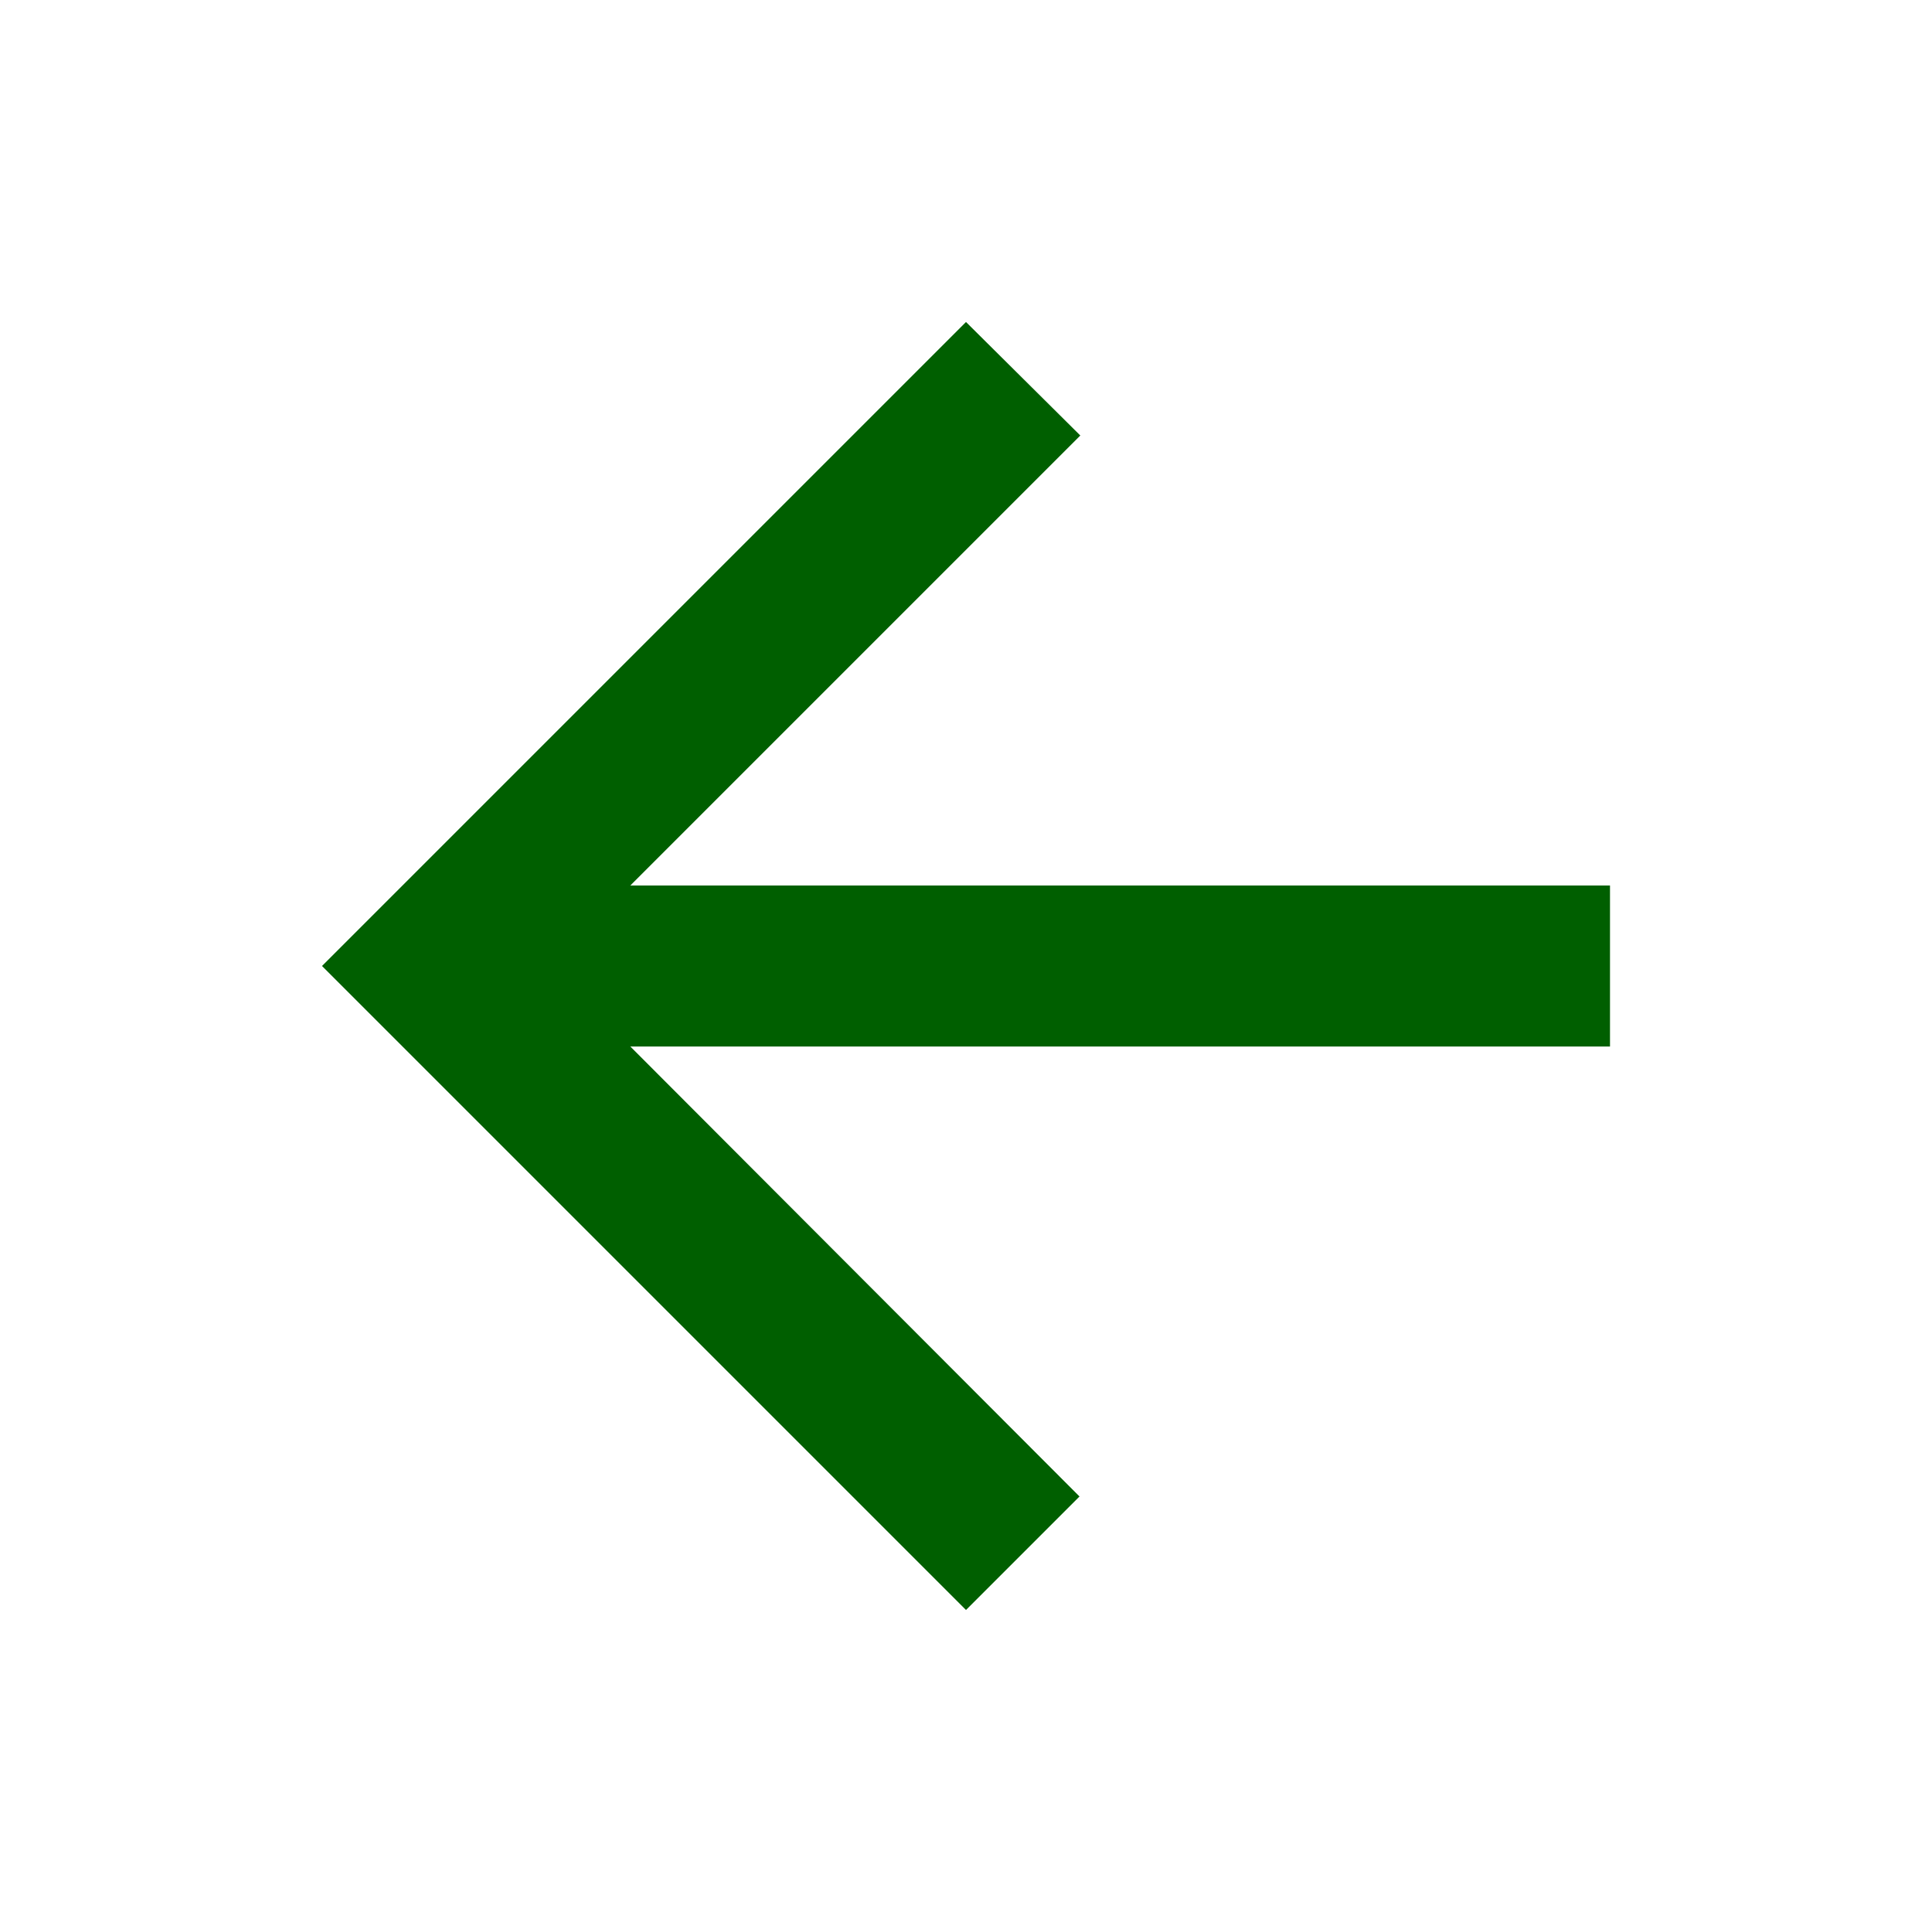
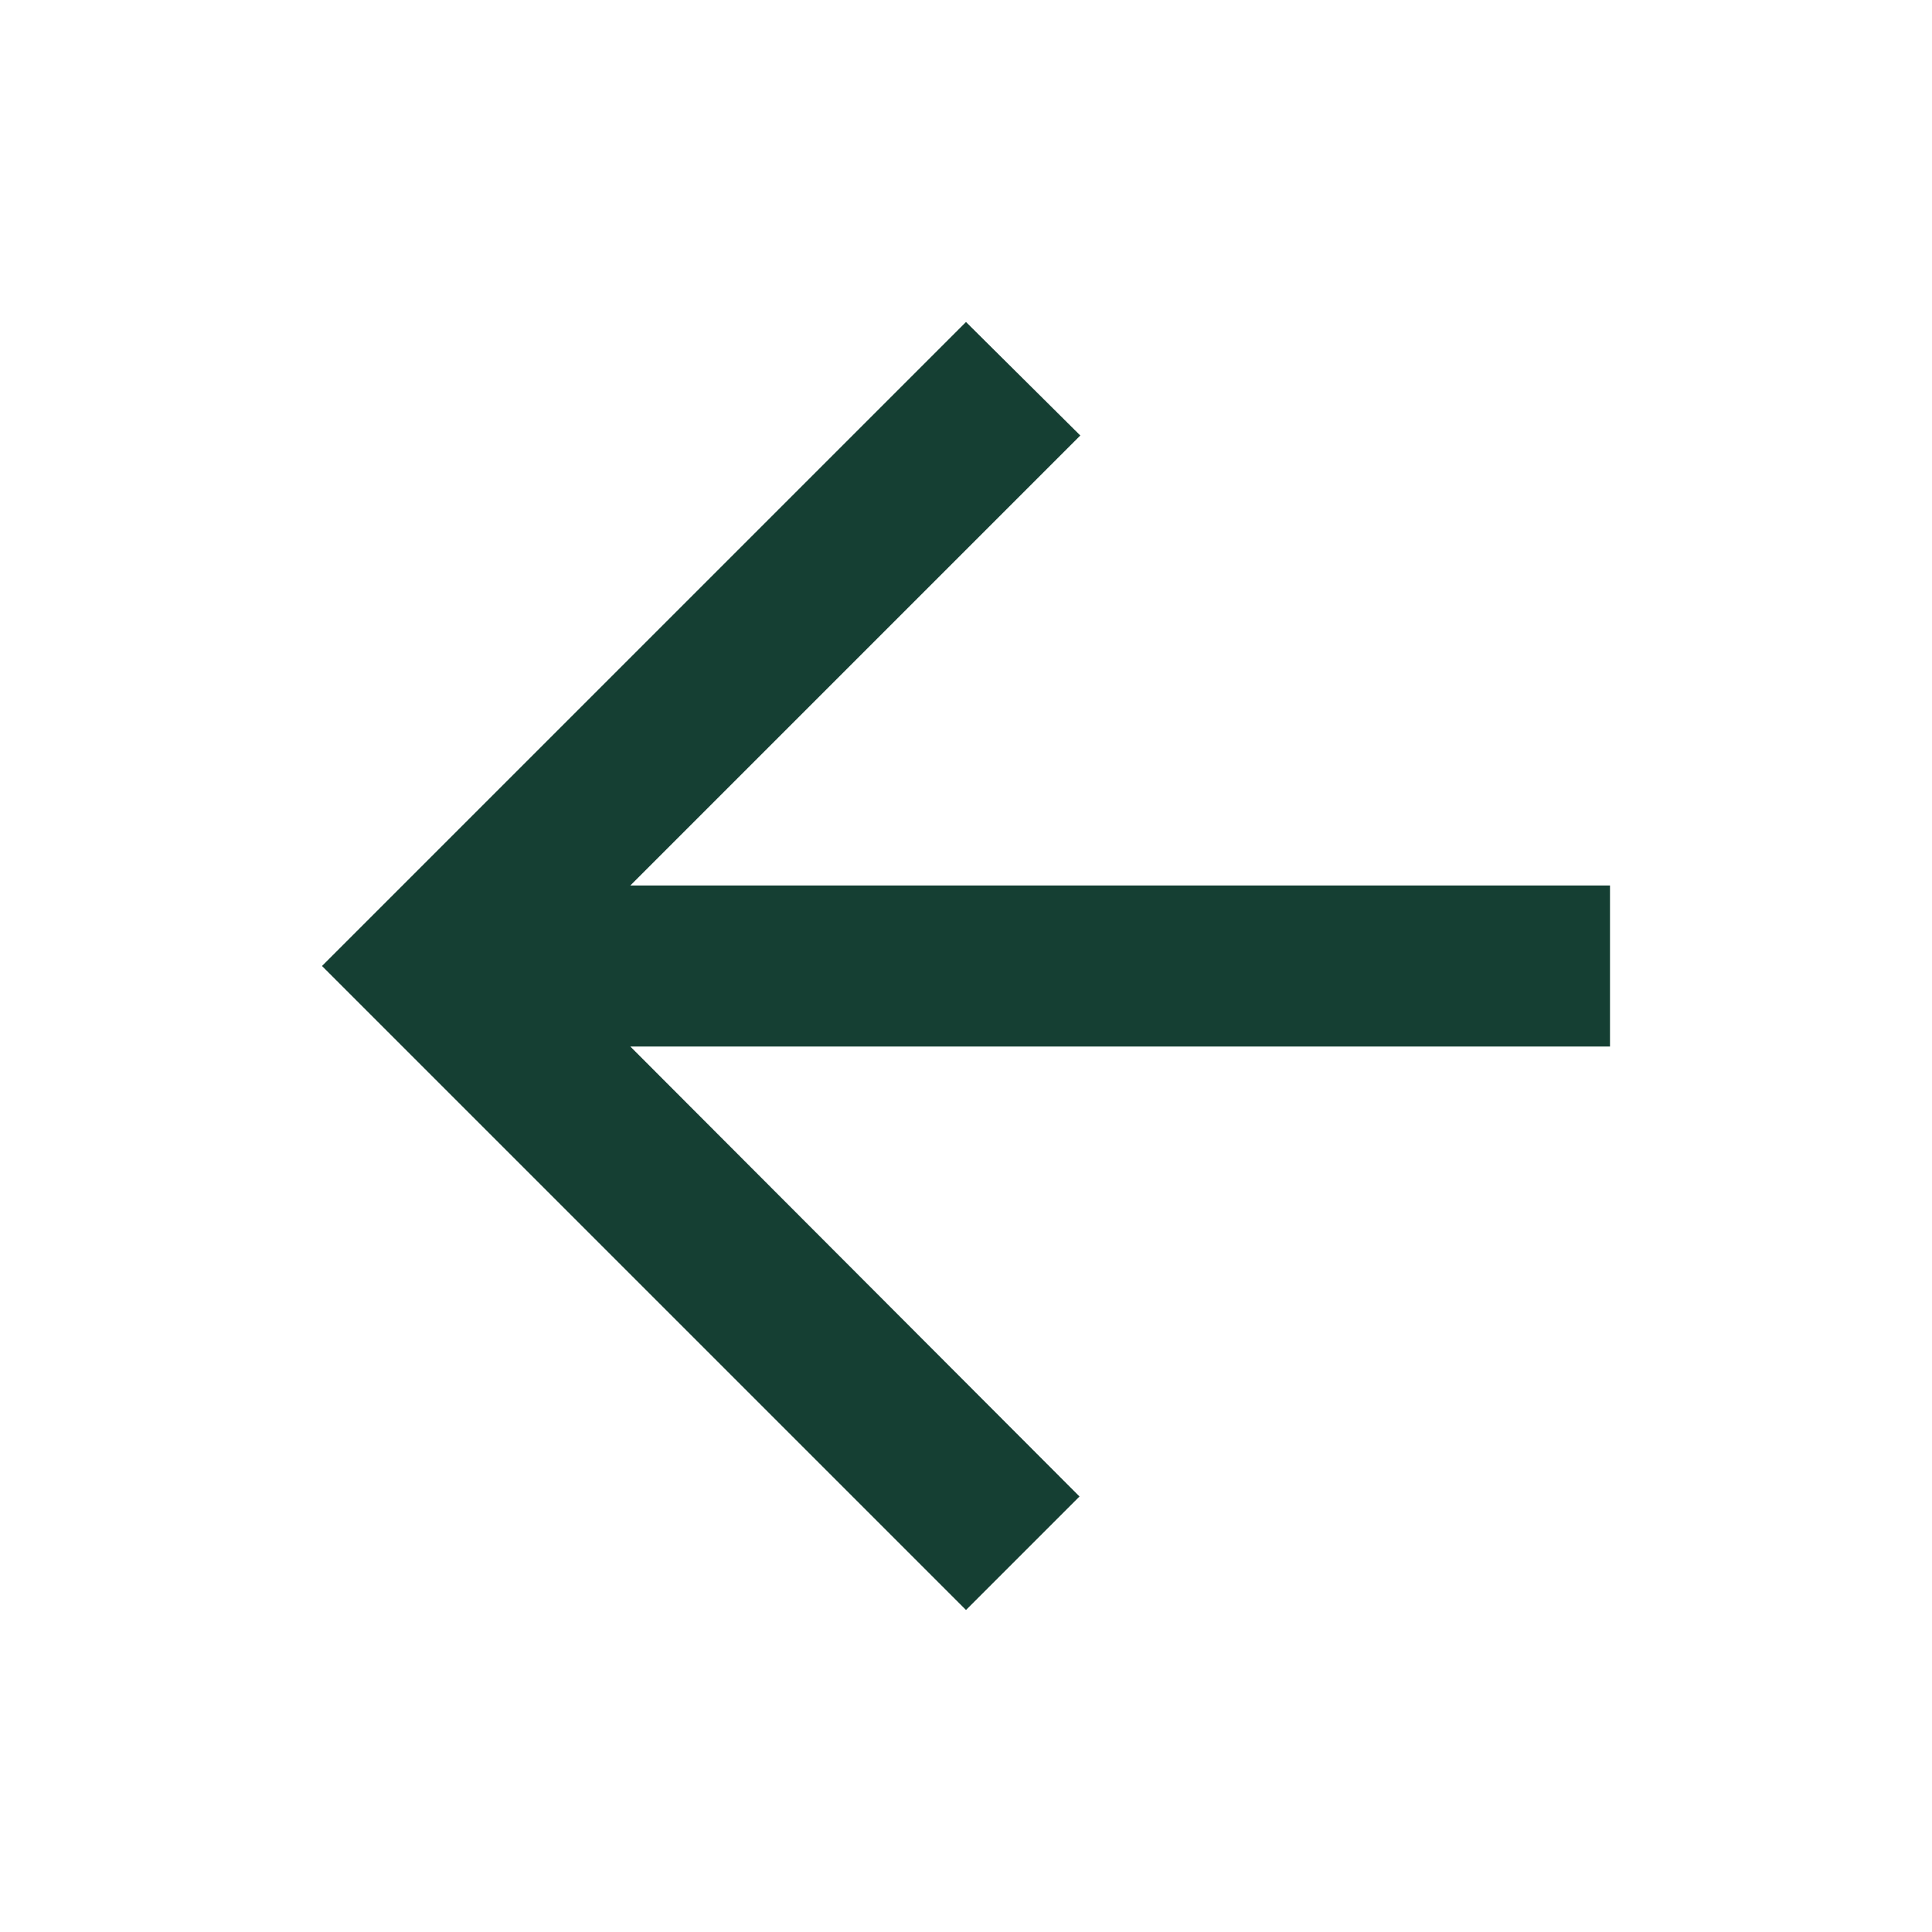
<svg xmlns="http://www.w3.org/2000/svg" width="24" height="24" viewBox="0 0 24 24">
  <path d="M0 0h24v24H0z" fill="none" />
-   <path d="M20 11H7.83l5.59-5.59L12 4l-8 8 8 8 1.41-1.41L7.83 13H20v-2z" fill="#005f00" />
+   <path d="M20 11H7.83l5.59-5.59L12 4l-8 8 8 8 1.41-1.41L7.83 13H20v-2z" fill="#153F33" />
</svg>
